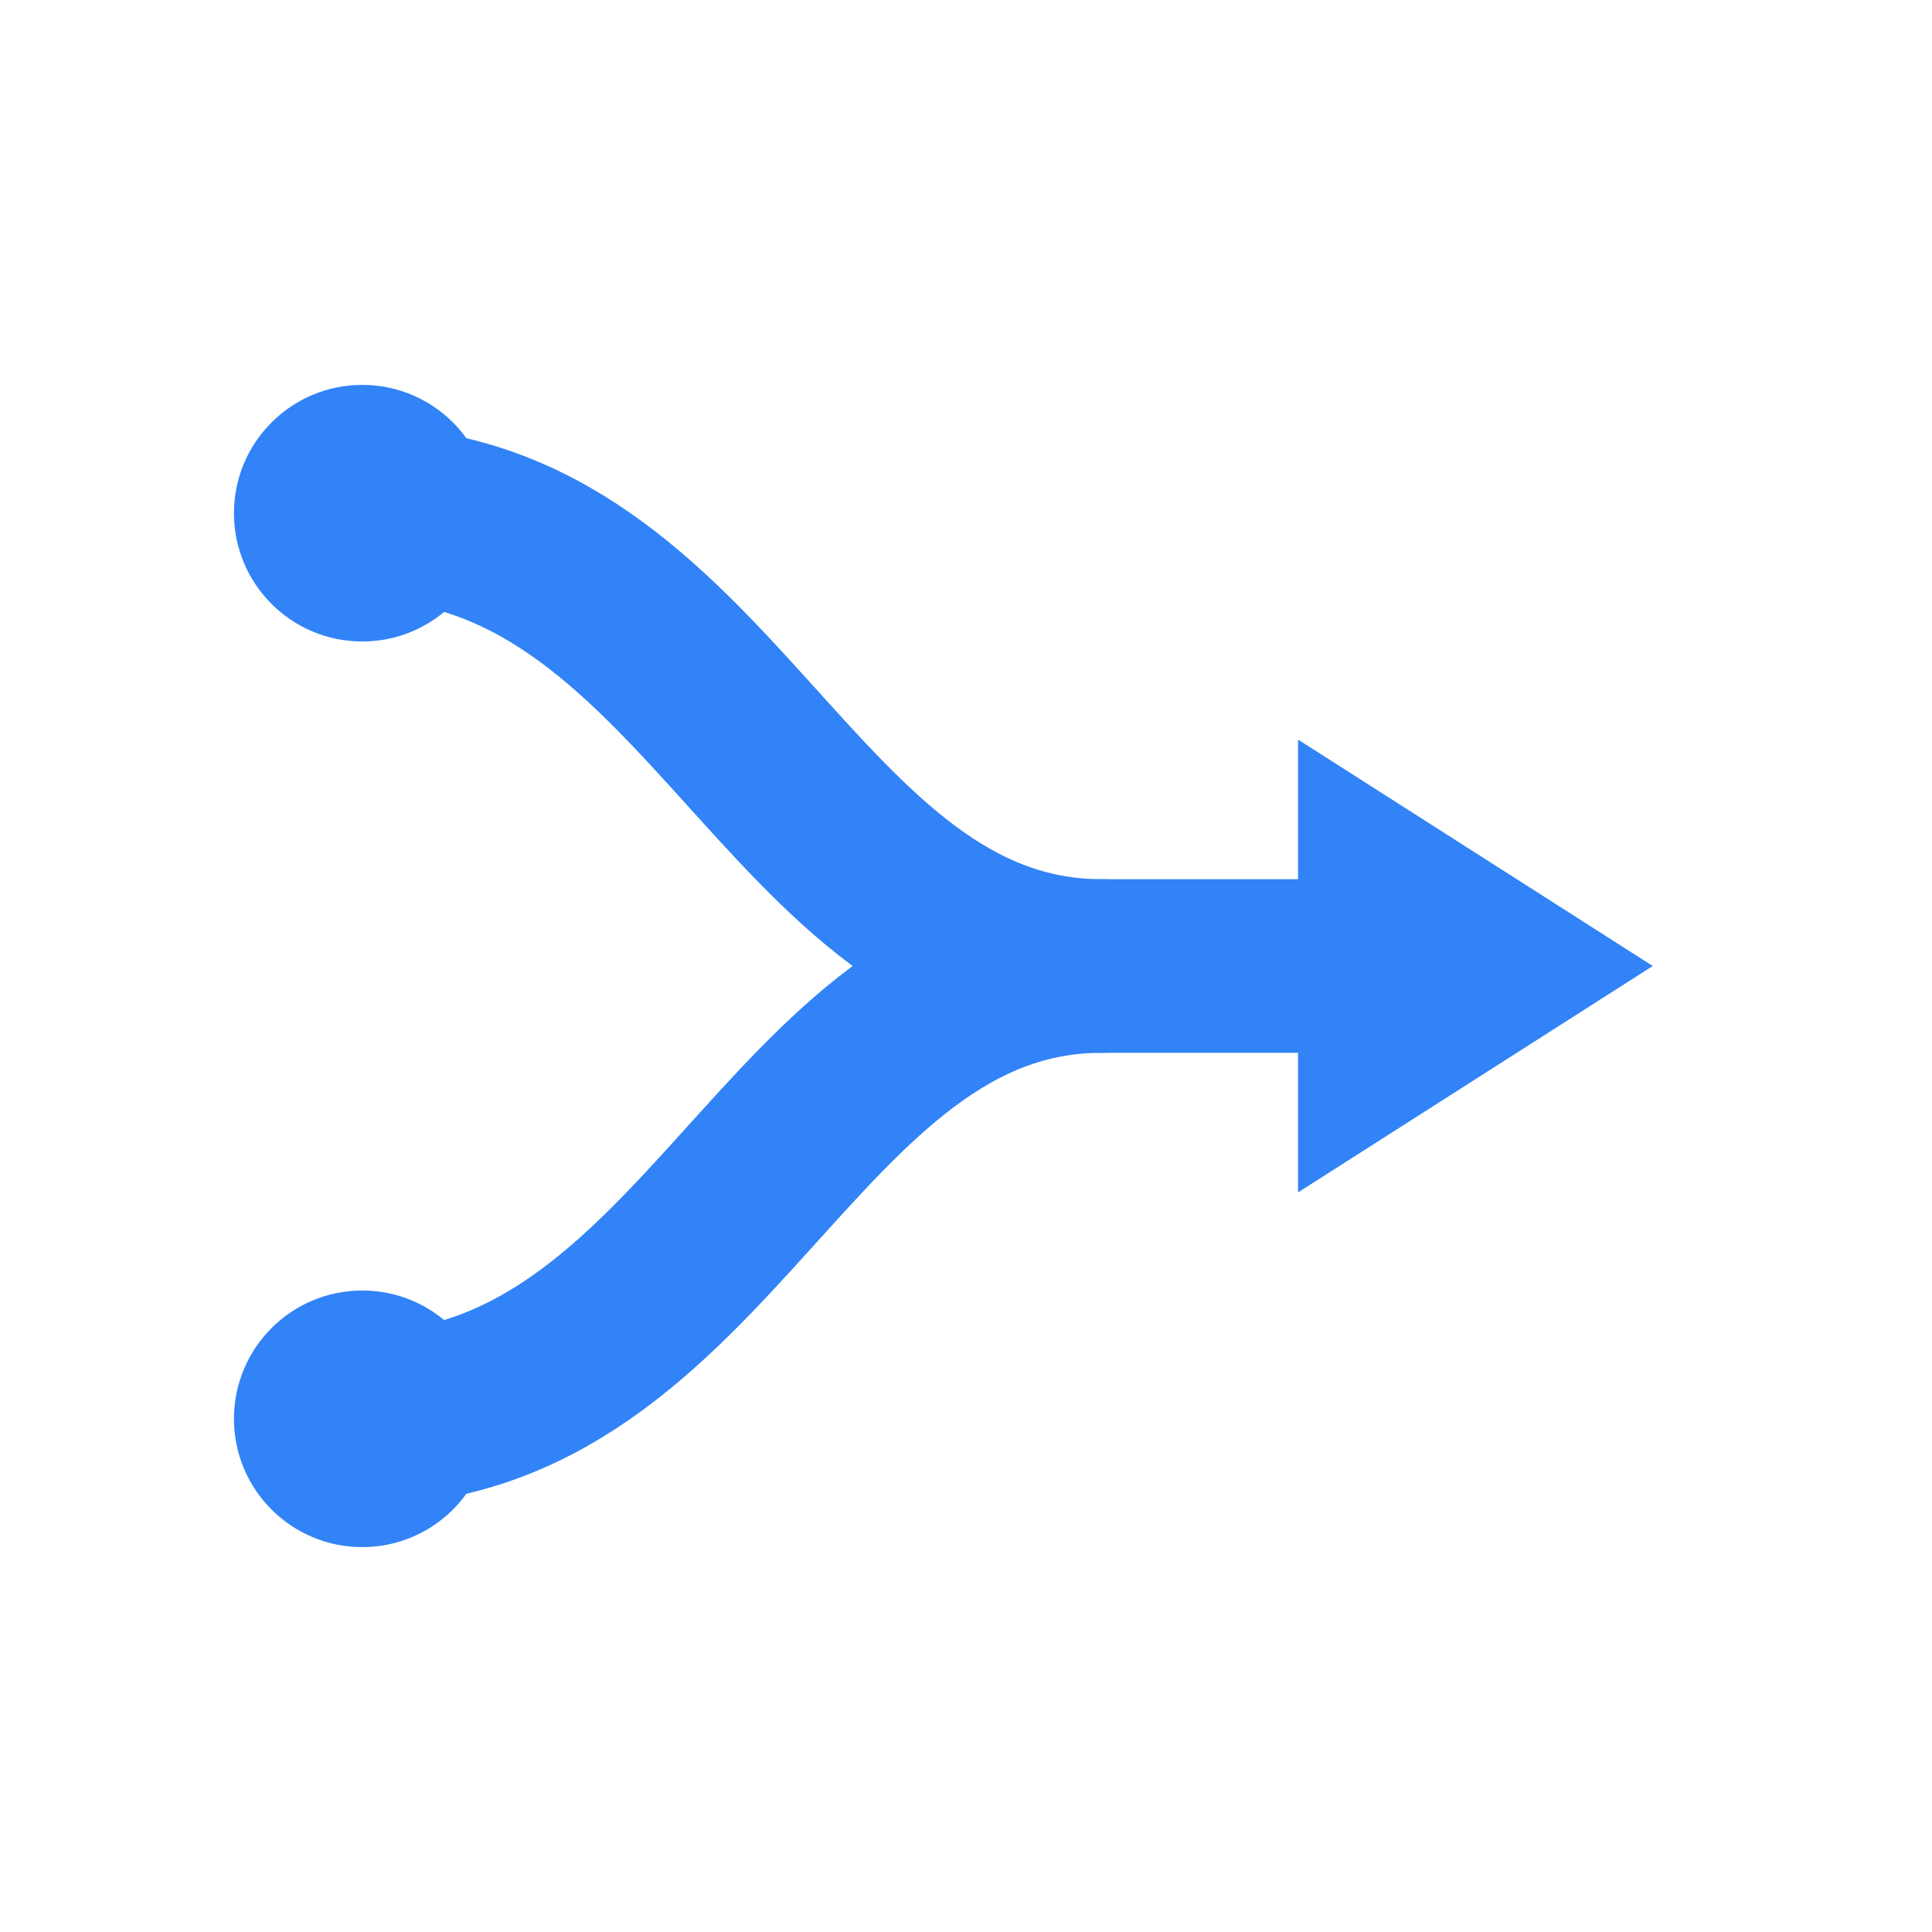
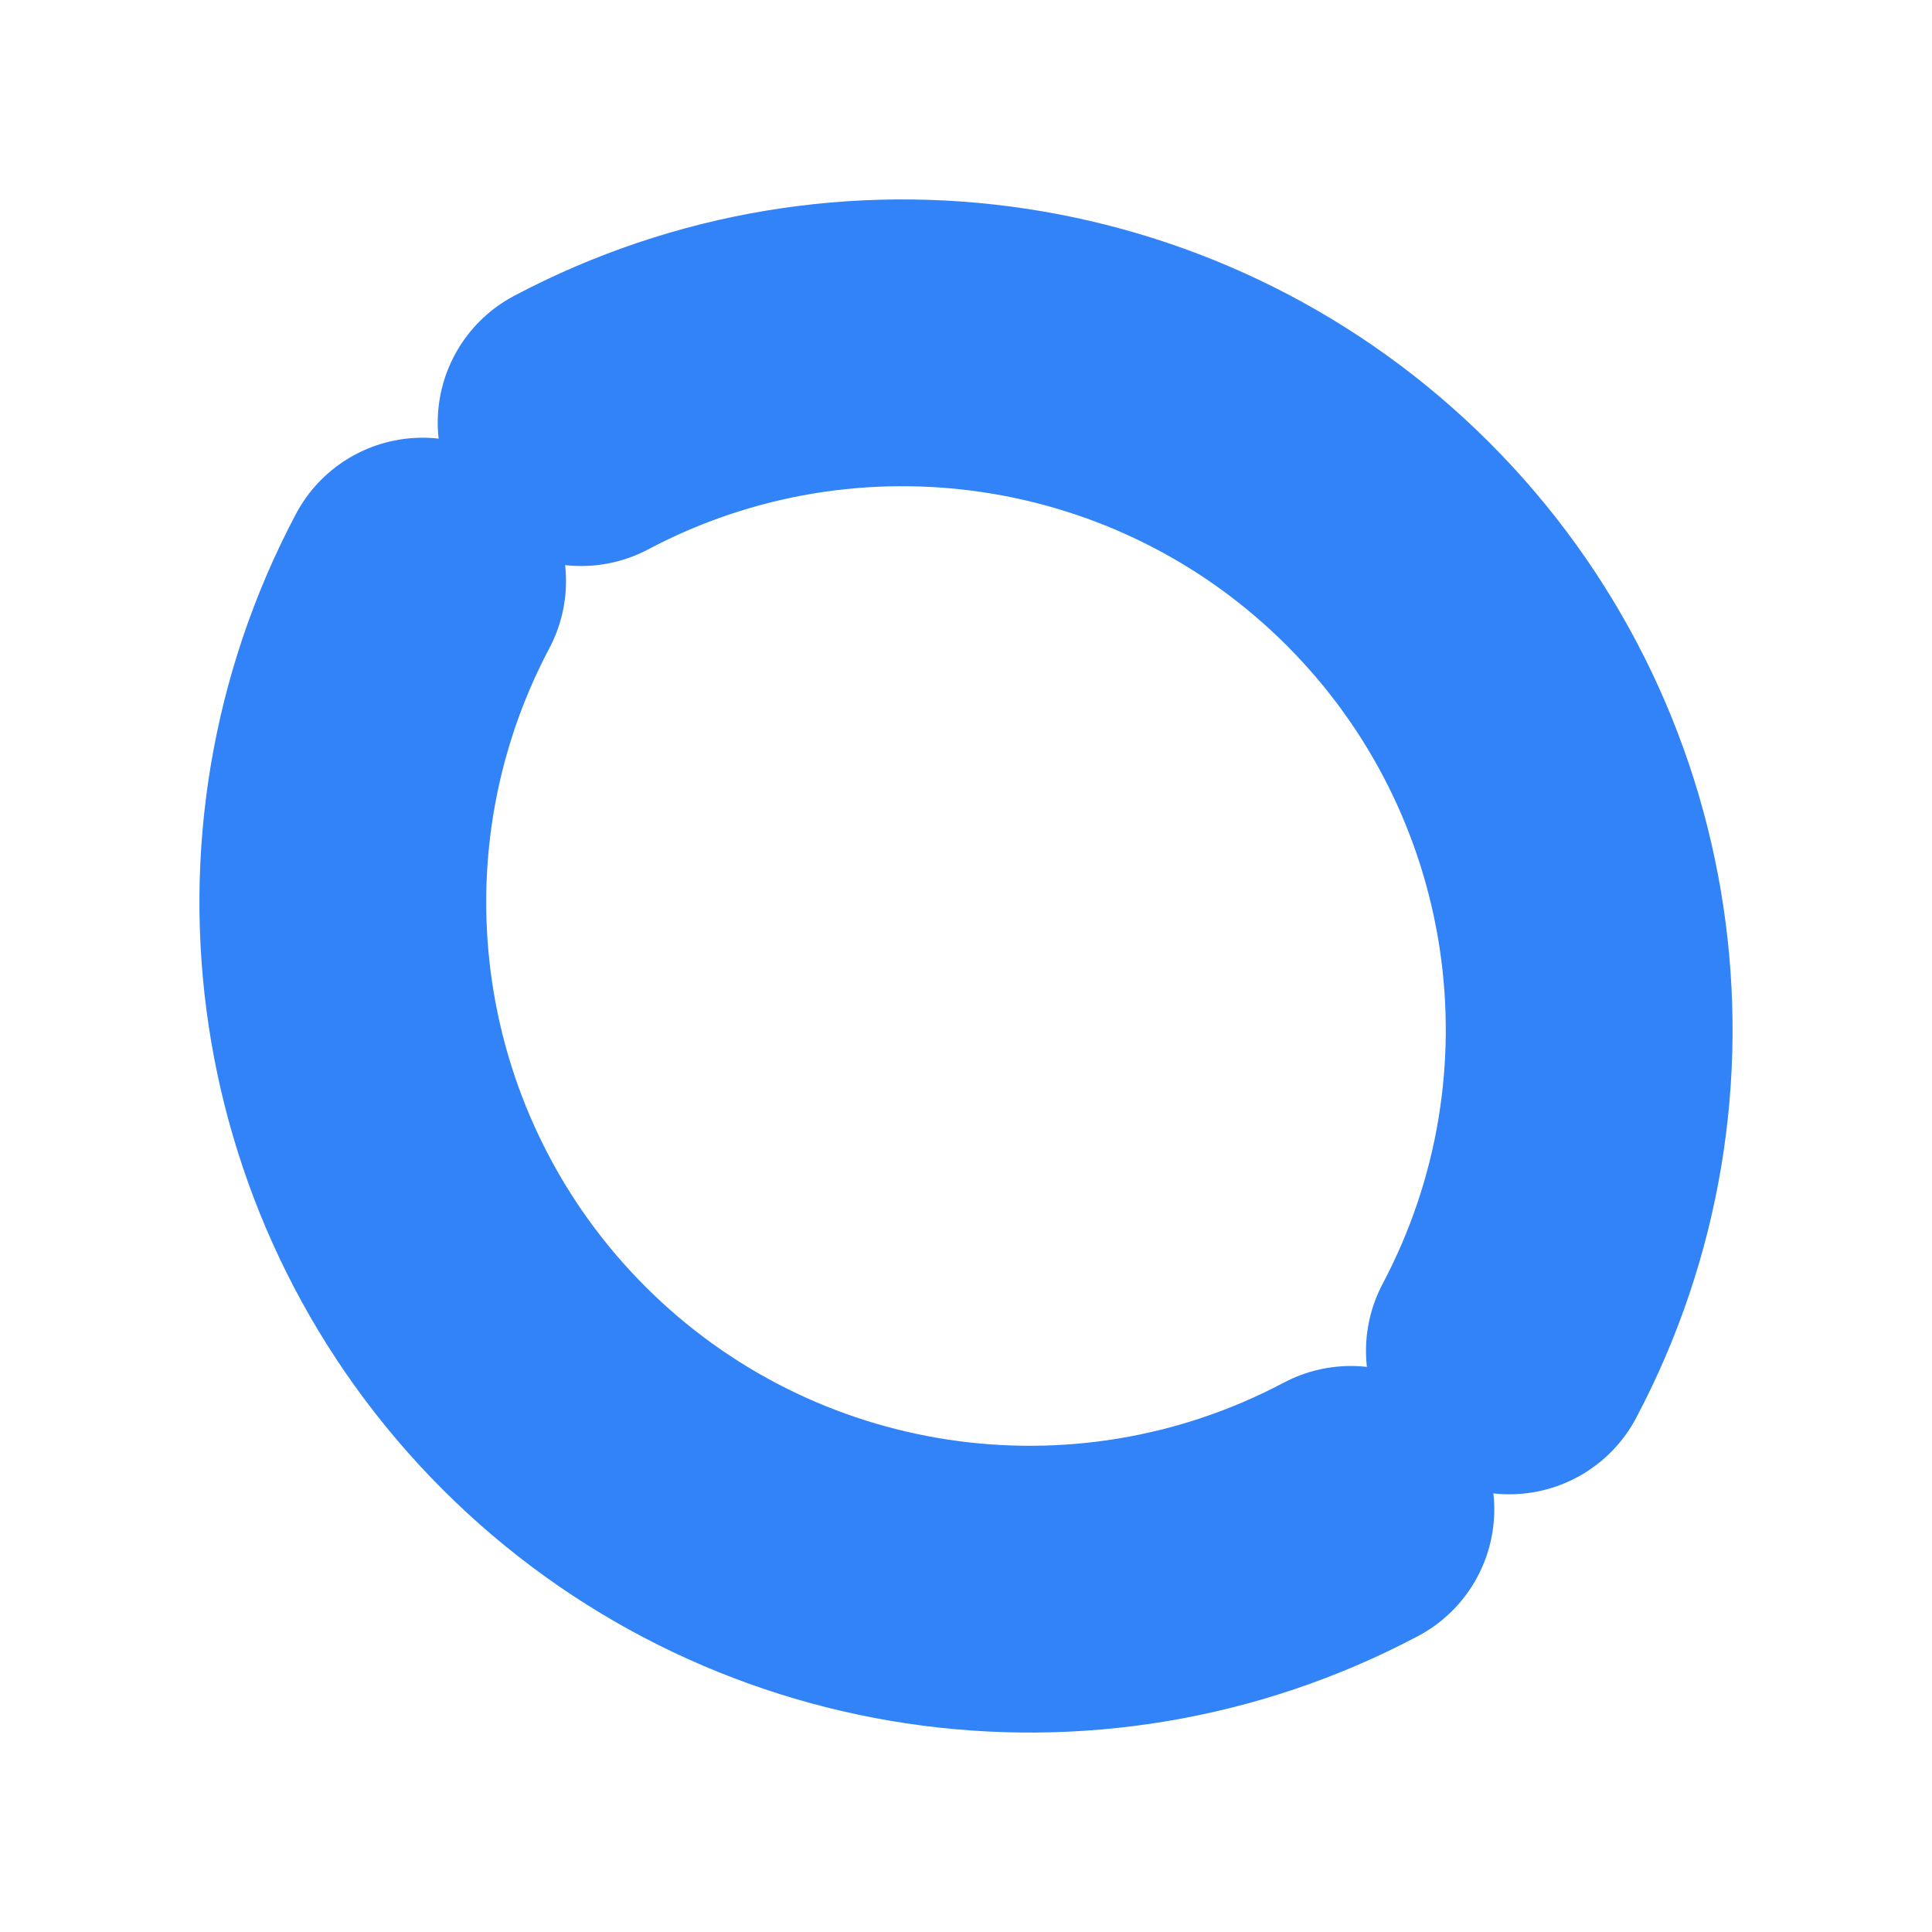
<svg xmlns="http://www.w3.org/2000/svg" viewBox="0 0 512 512">
-   <g fill="none" stroke="#3183F7" stroke-width="46" stroke-linecap="round" stroke-linejoin="round">
-     <path d="M96 136 C188 136 209 256 292 256 H364" />
-     <path d="M96 376 C188 376 209 256 292 256" />
-   </g>
-   <circle cx="96" cy="136" r="34" fill="#3183F7" />
-   <circle cx="96" cy="376" r="34" fill="#3183F7" />
-   <path d="M344 196 L438 256 L344 316 Z" fill="#3183F7" />
+   <path d="M154 112 A182 182 0 0 1 400 358" fill="none" stroke="#3183F7" stroke-width="76" stroke-linecap="round" />
+   <path d="M358 400 A182 182 0 0 1 112 154" fill="none" stroke="#3183F7" stroke-width="76" stroke-linecap="round" />
</svg>
